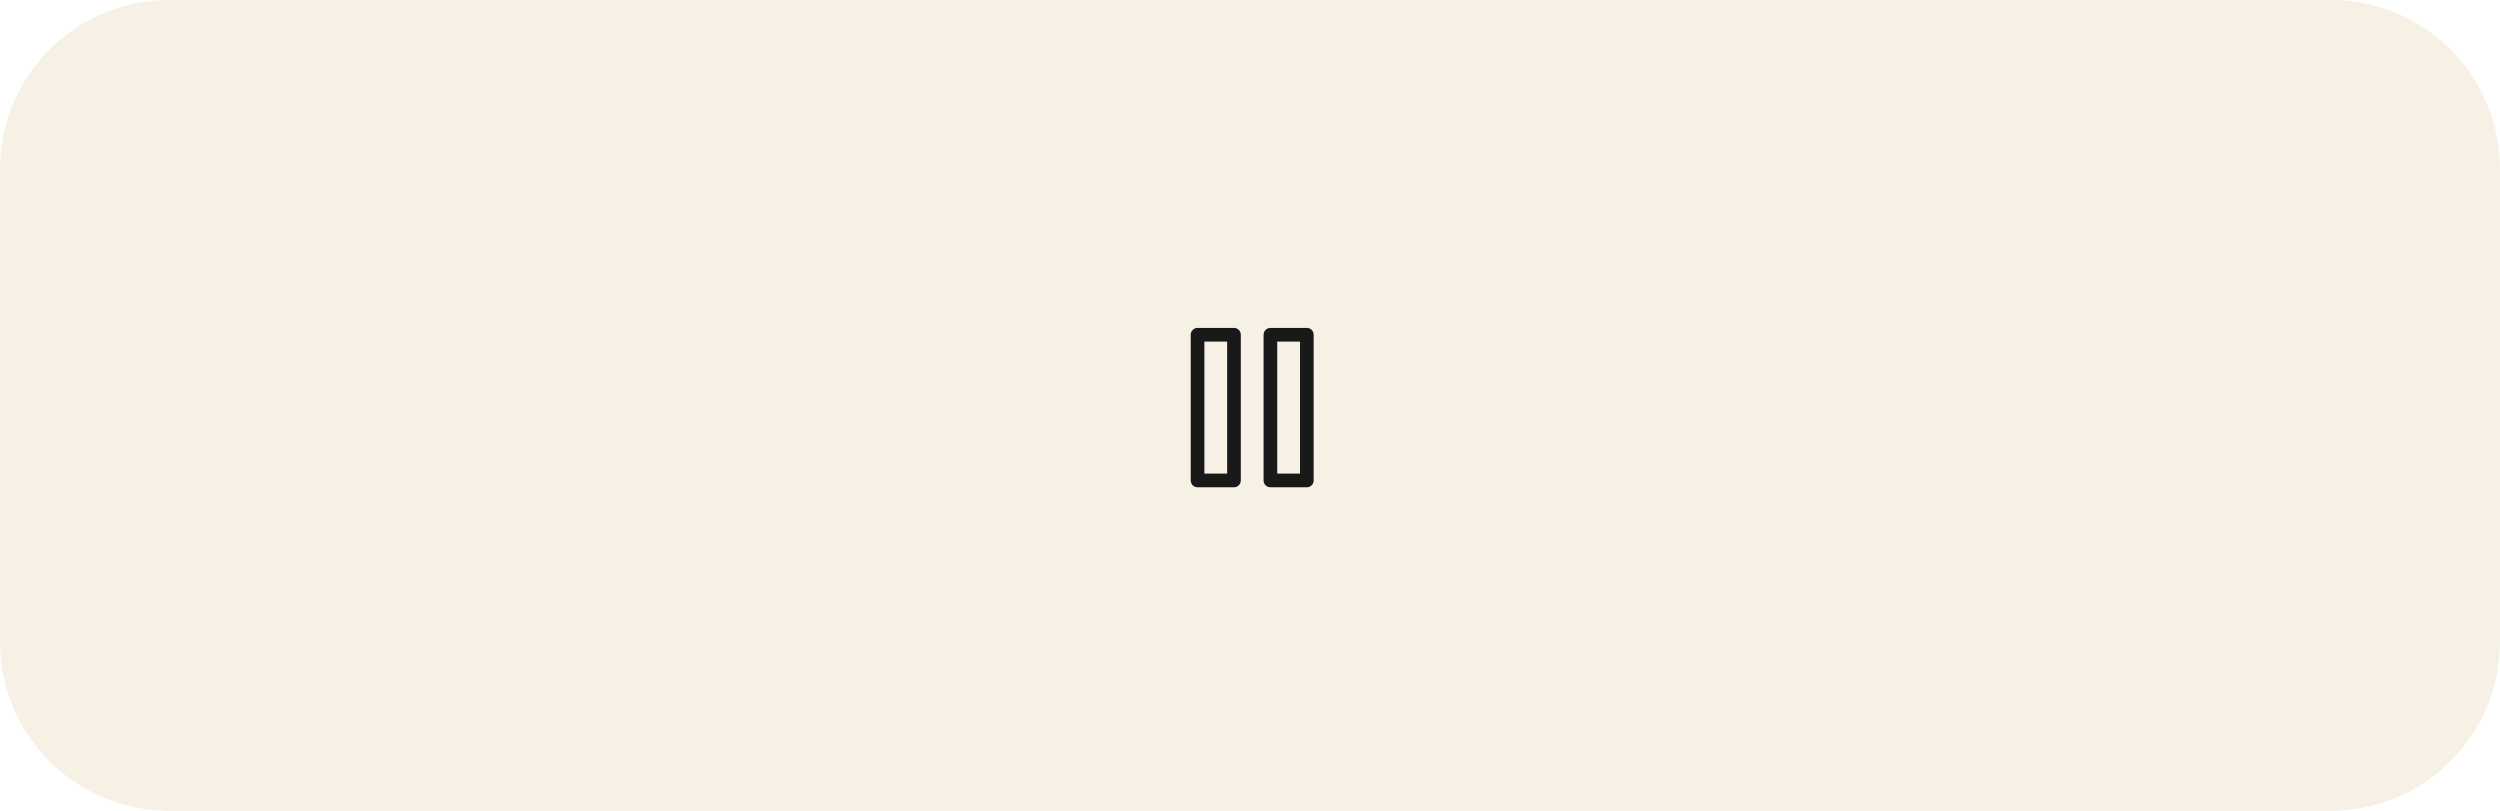
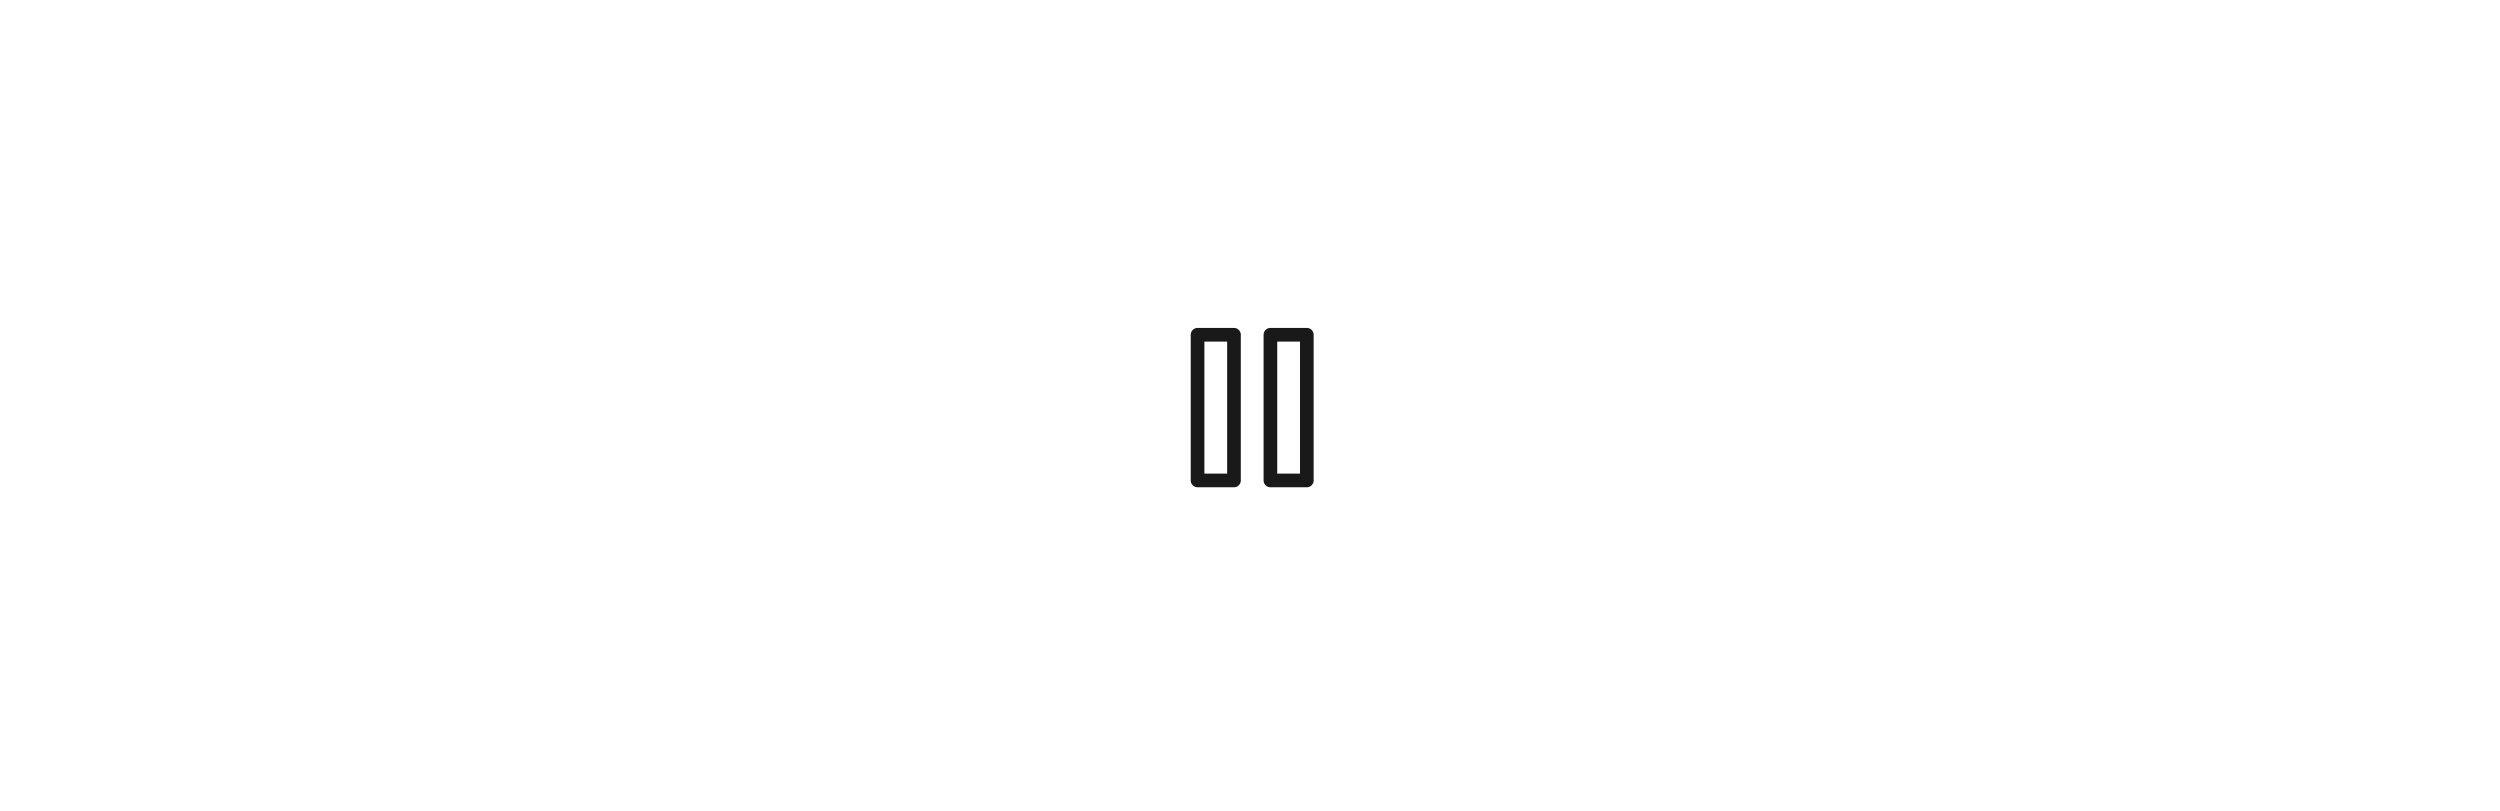
<svg xmlns="http://www.w3.org/2000/svg" width="222" height="72" viewBox="0 0 222 72" fill="none">
  <g opacity="0.9">
-     <rect width="222" height="72" rx="15" fill="#F5F0E1" />
    <path d="M109.577 29.725H106.343V42.664H109.577V29.725Z" stroke="black" stroke-width="1.213" stroke-linecap="round" stroke-linejoin="round" />
    <path d="M116.046 29.725H112.812V42.664H116.046V29.725Z" stroke="black" stroke-width="1.213" stroke-linecap="round" stroke-linejoin="round" />
  </g>
</svg>
